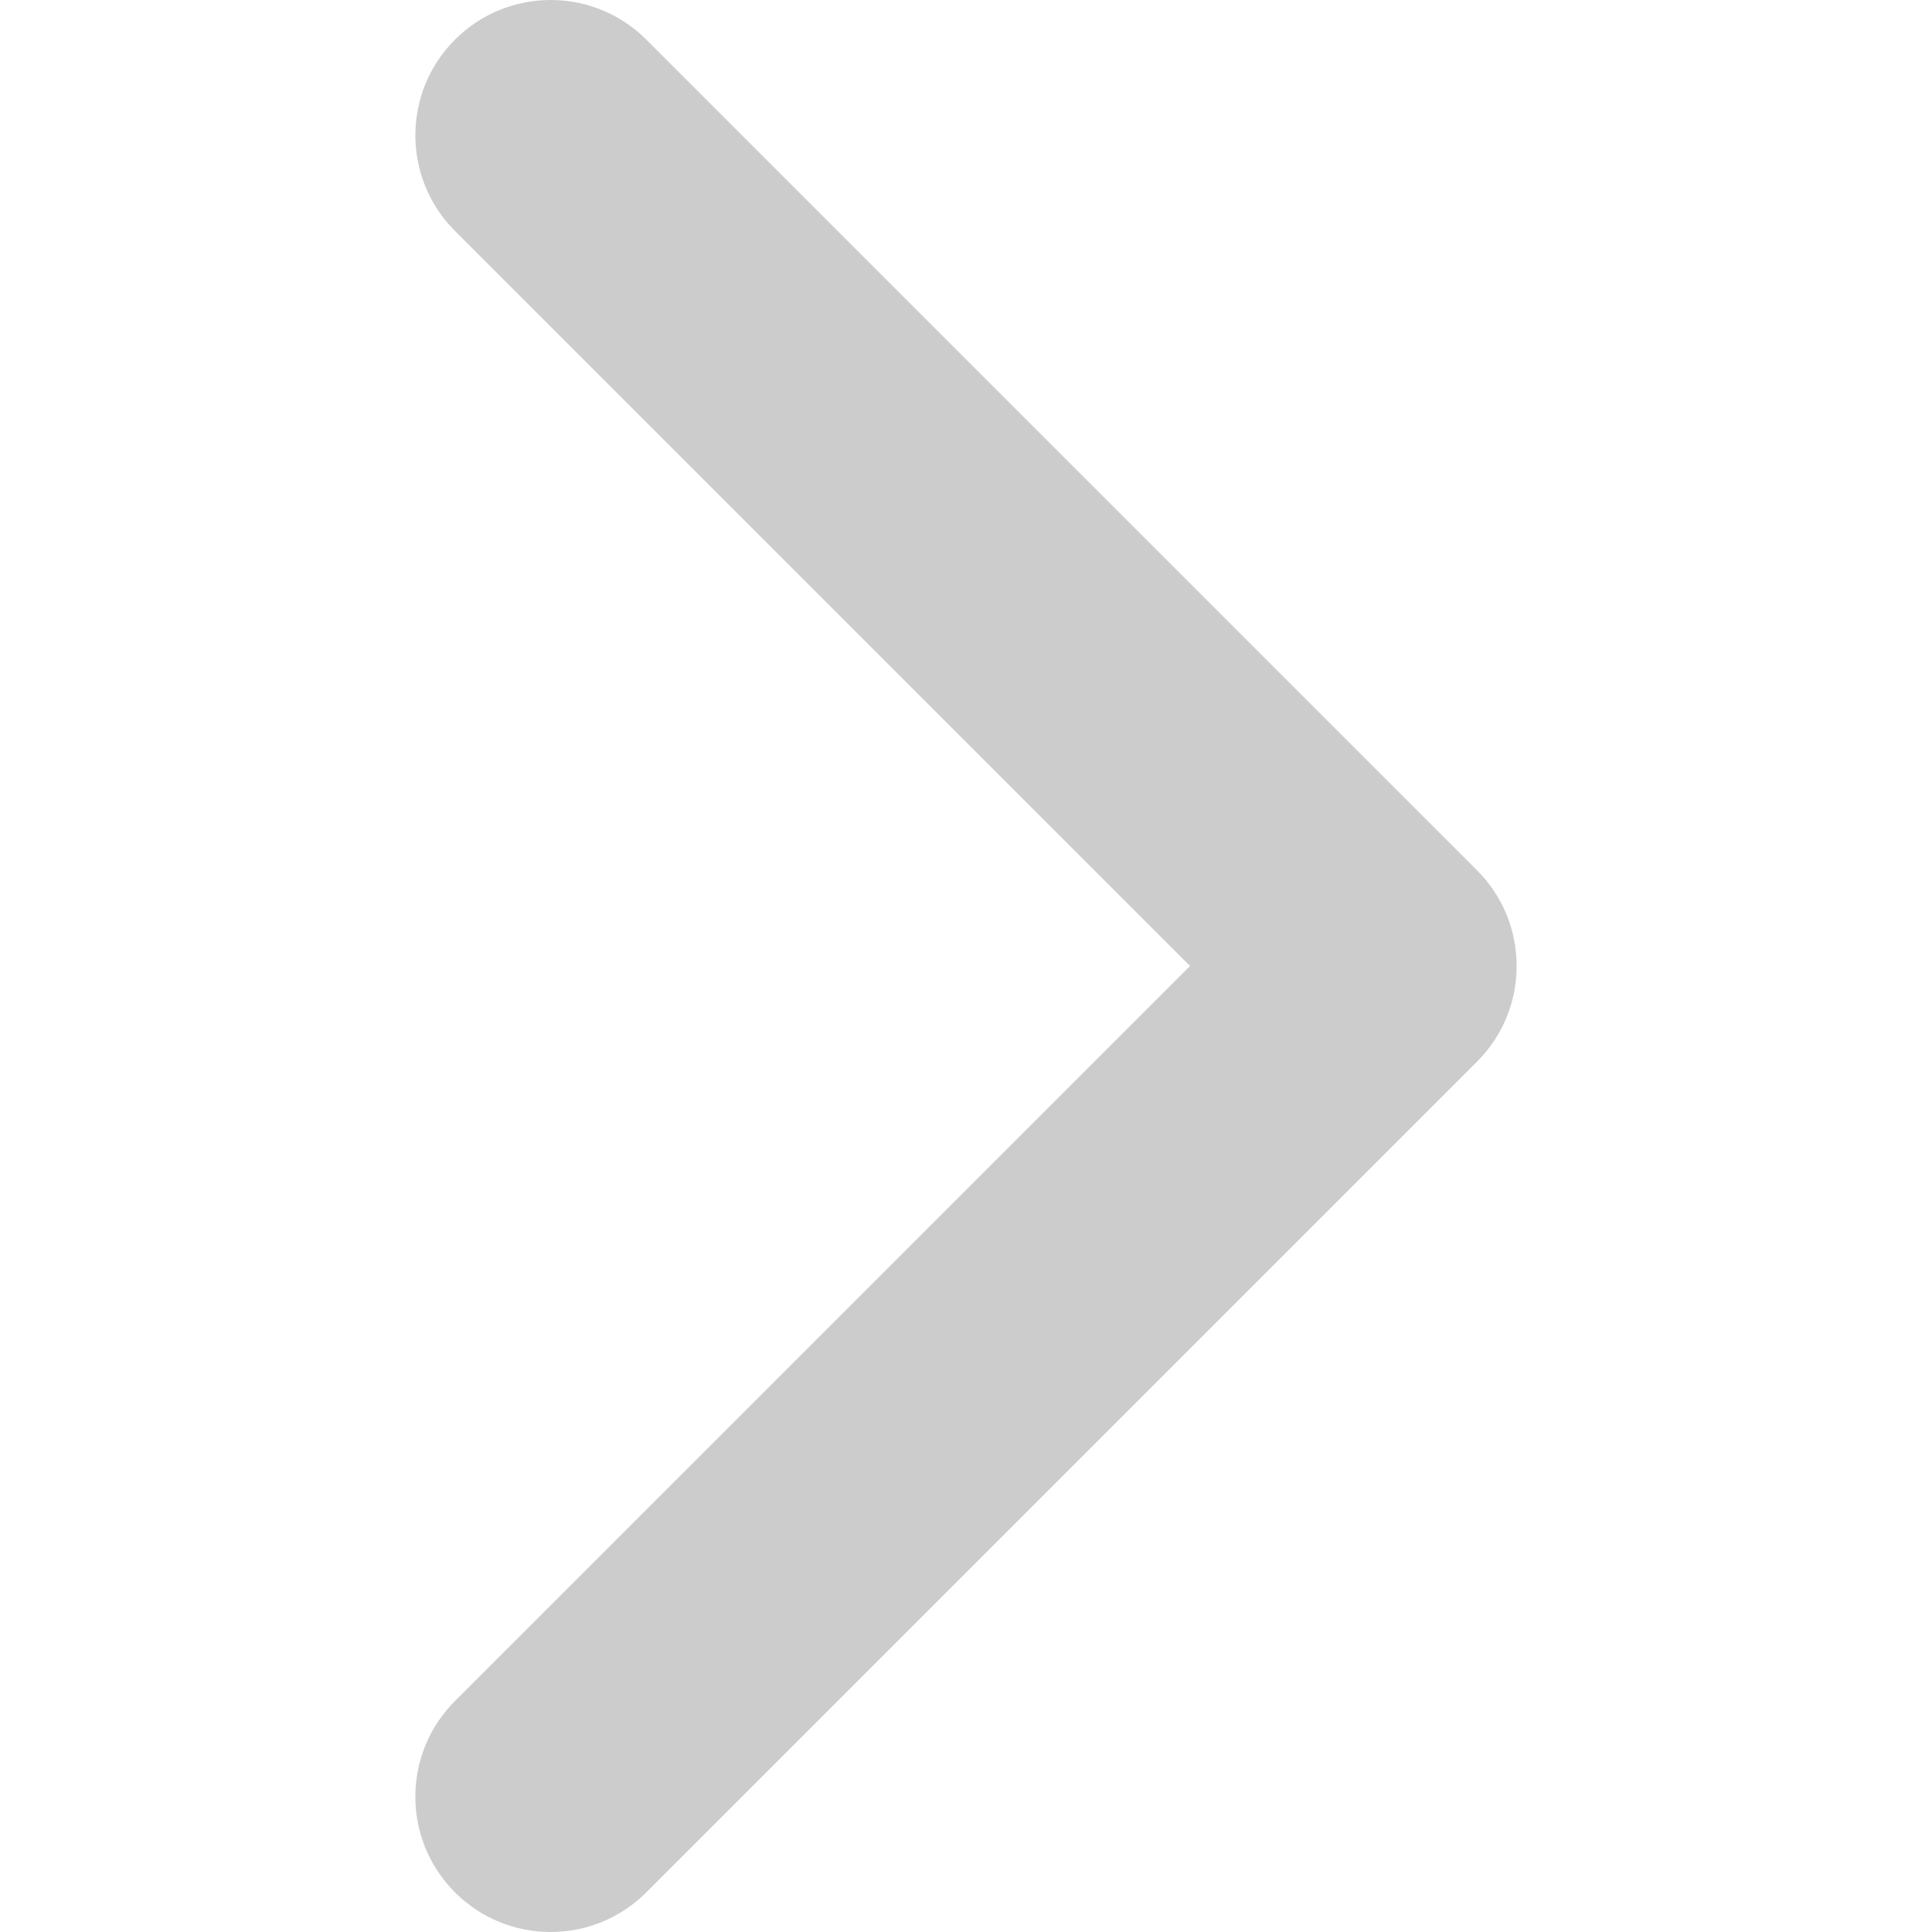
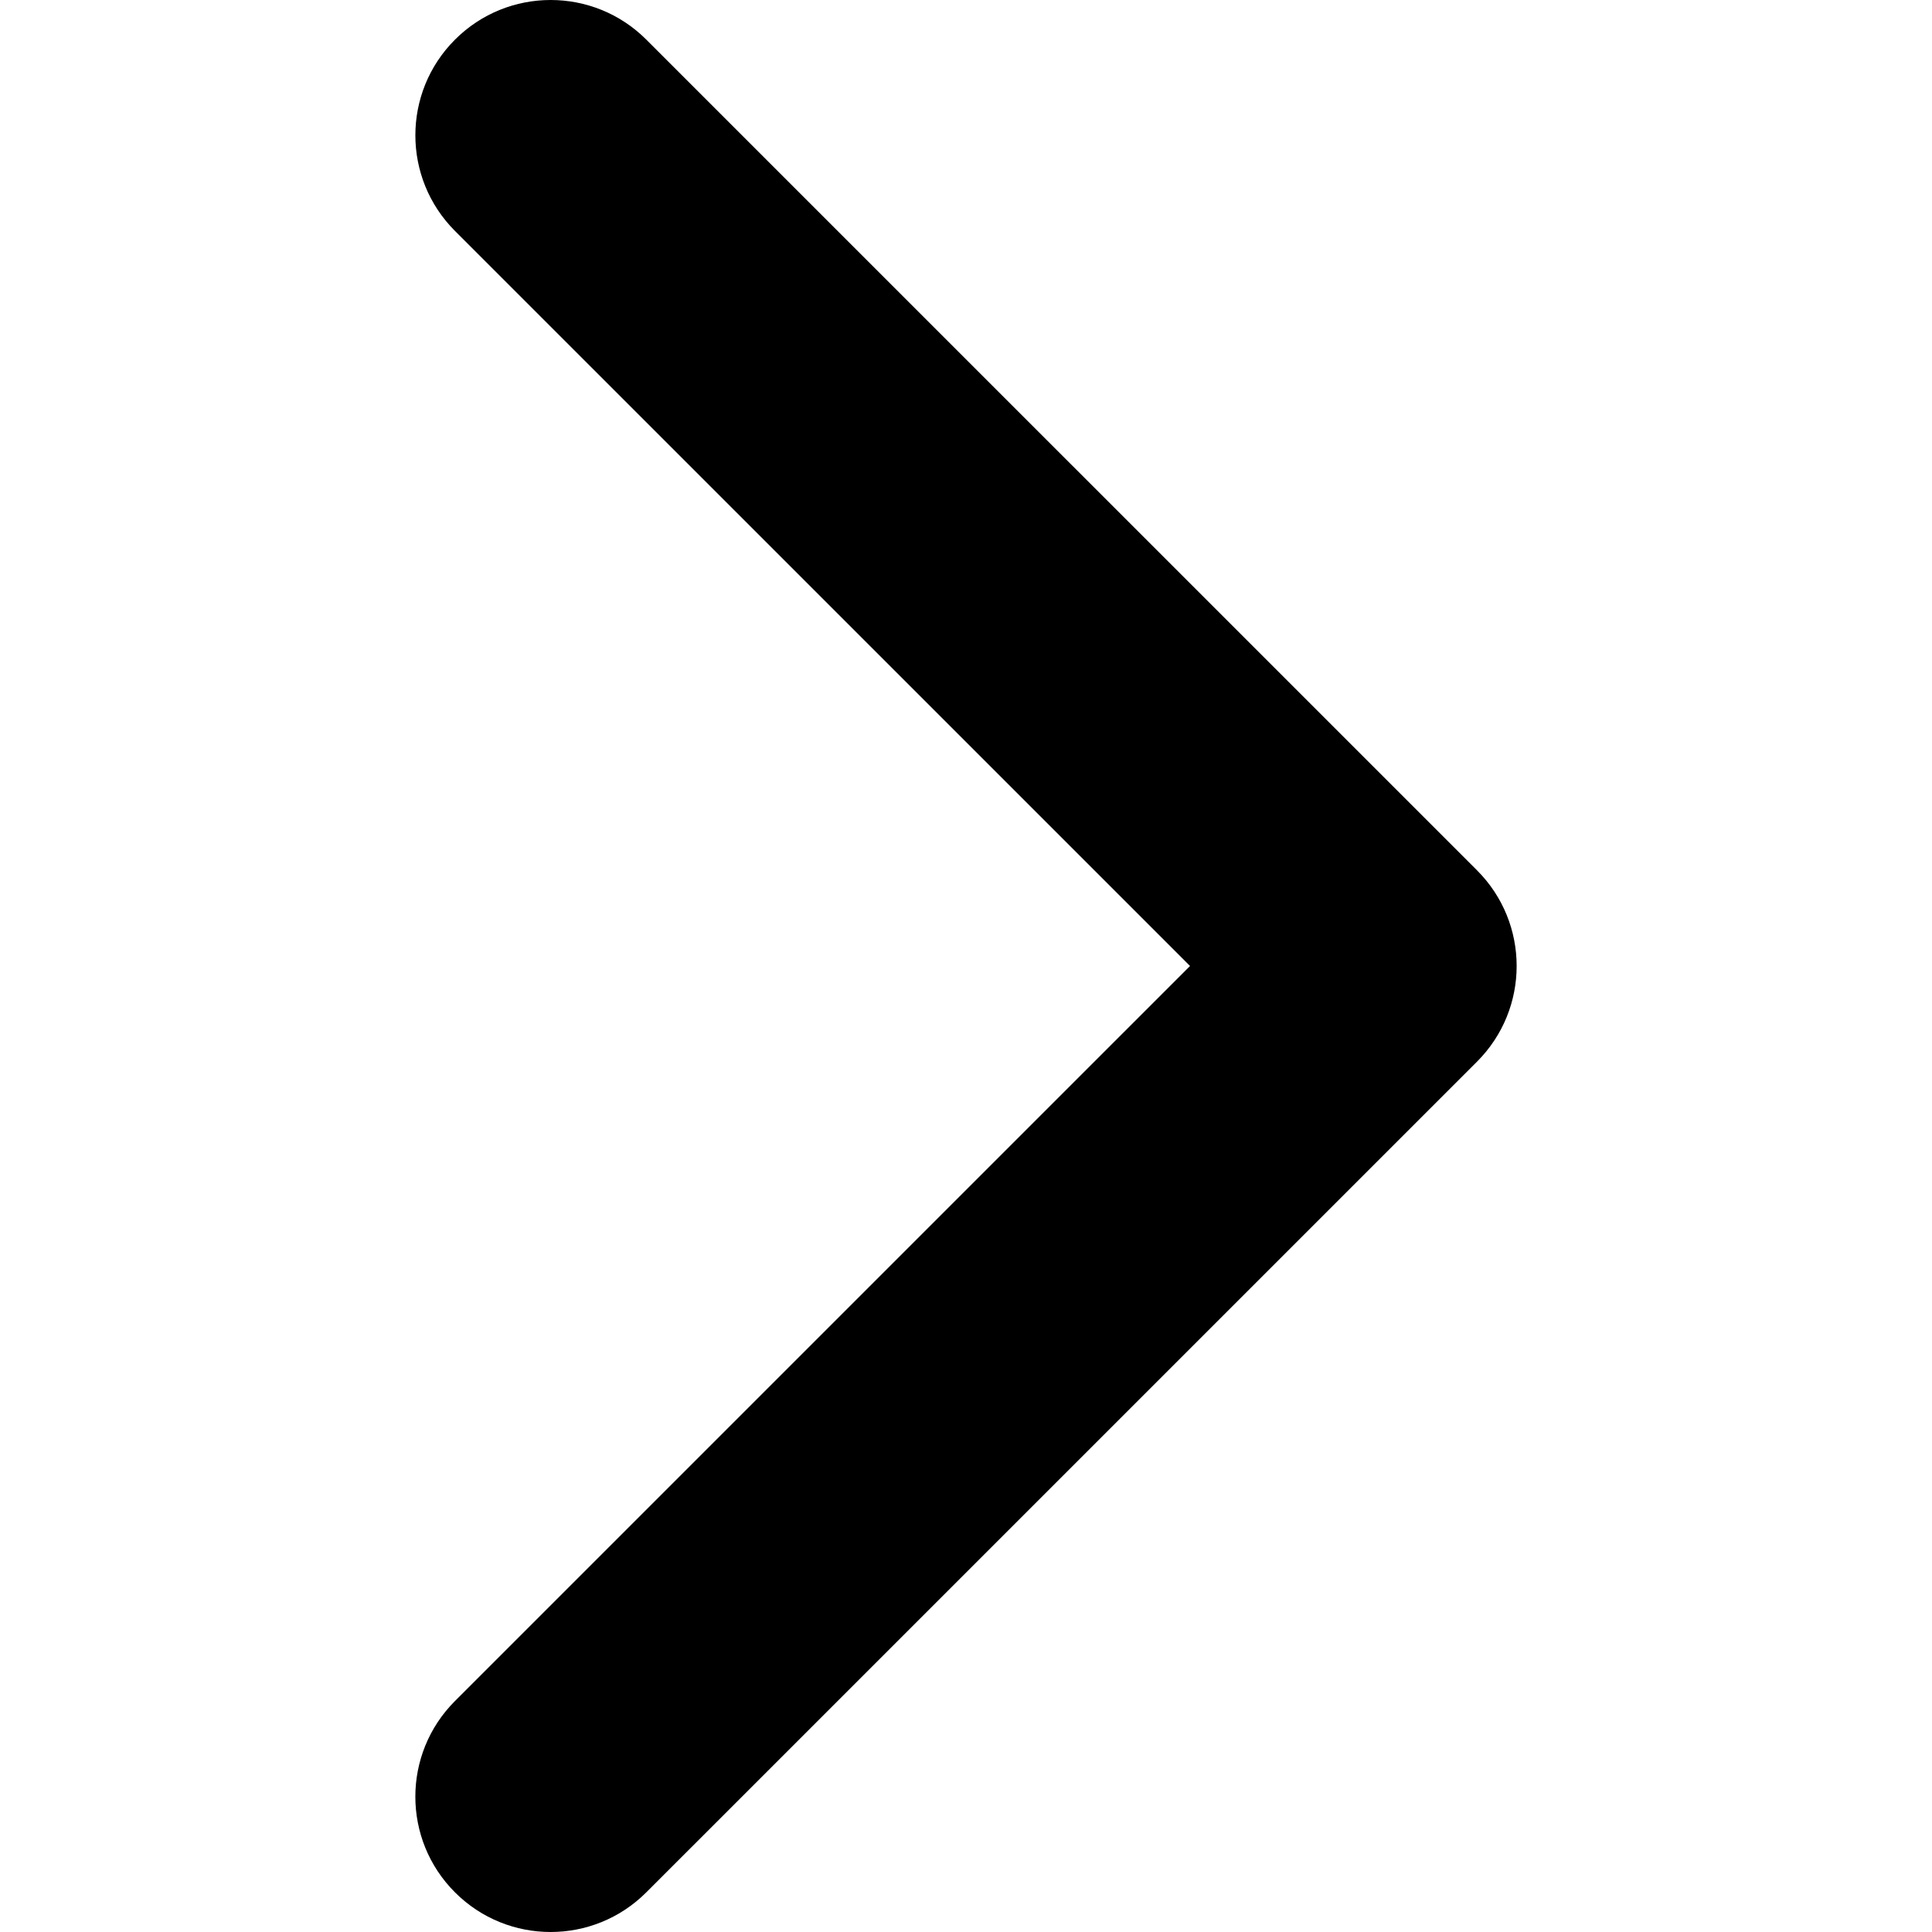
- <svg xmlns="http://www.w3.org/2000/svg" fill="#cccccc" version="1.1" id="Capa_1" viewBox="0 0 451.846 451.847" xml:space="preserve">
+ <svg xmlns="http://www.w3.org/2000/svg" version="1.1" id="Capa_1" viewBox="0 0 451.846 451.847" xml:space="preserve">
  <g>
    <path d="M345.441,248.292L151.154,442.573c-12.359,12.365-32.397,12.365-44.75,0c-12.354-12.354-12.354-32.391,0-44.744   L278.318,225.92L106.409,54.017c-12.354-12.359-12.354-32.394,0-44.748c12.354-12.359,32.391-12.359,44.75,0l194.287,194.284   c6.177,6.18,9.262,14.271,9.262,22.366C354.708,234.018,351.617,242.115,345.441,248.292z" />
  </g>
</svg>
